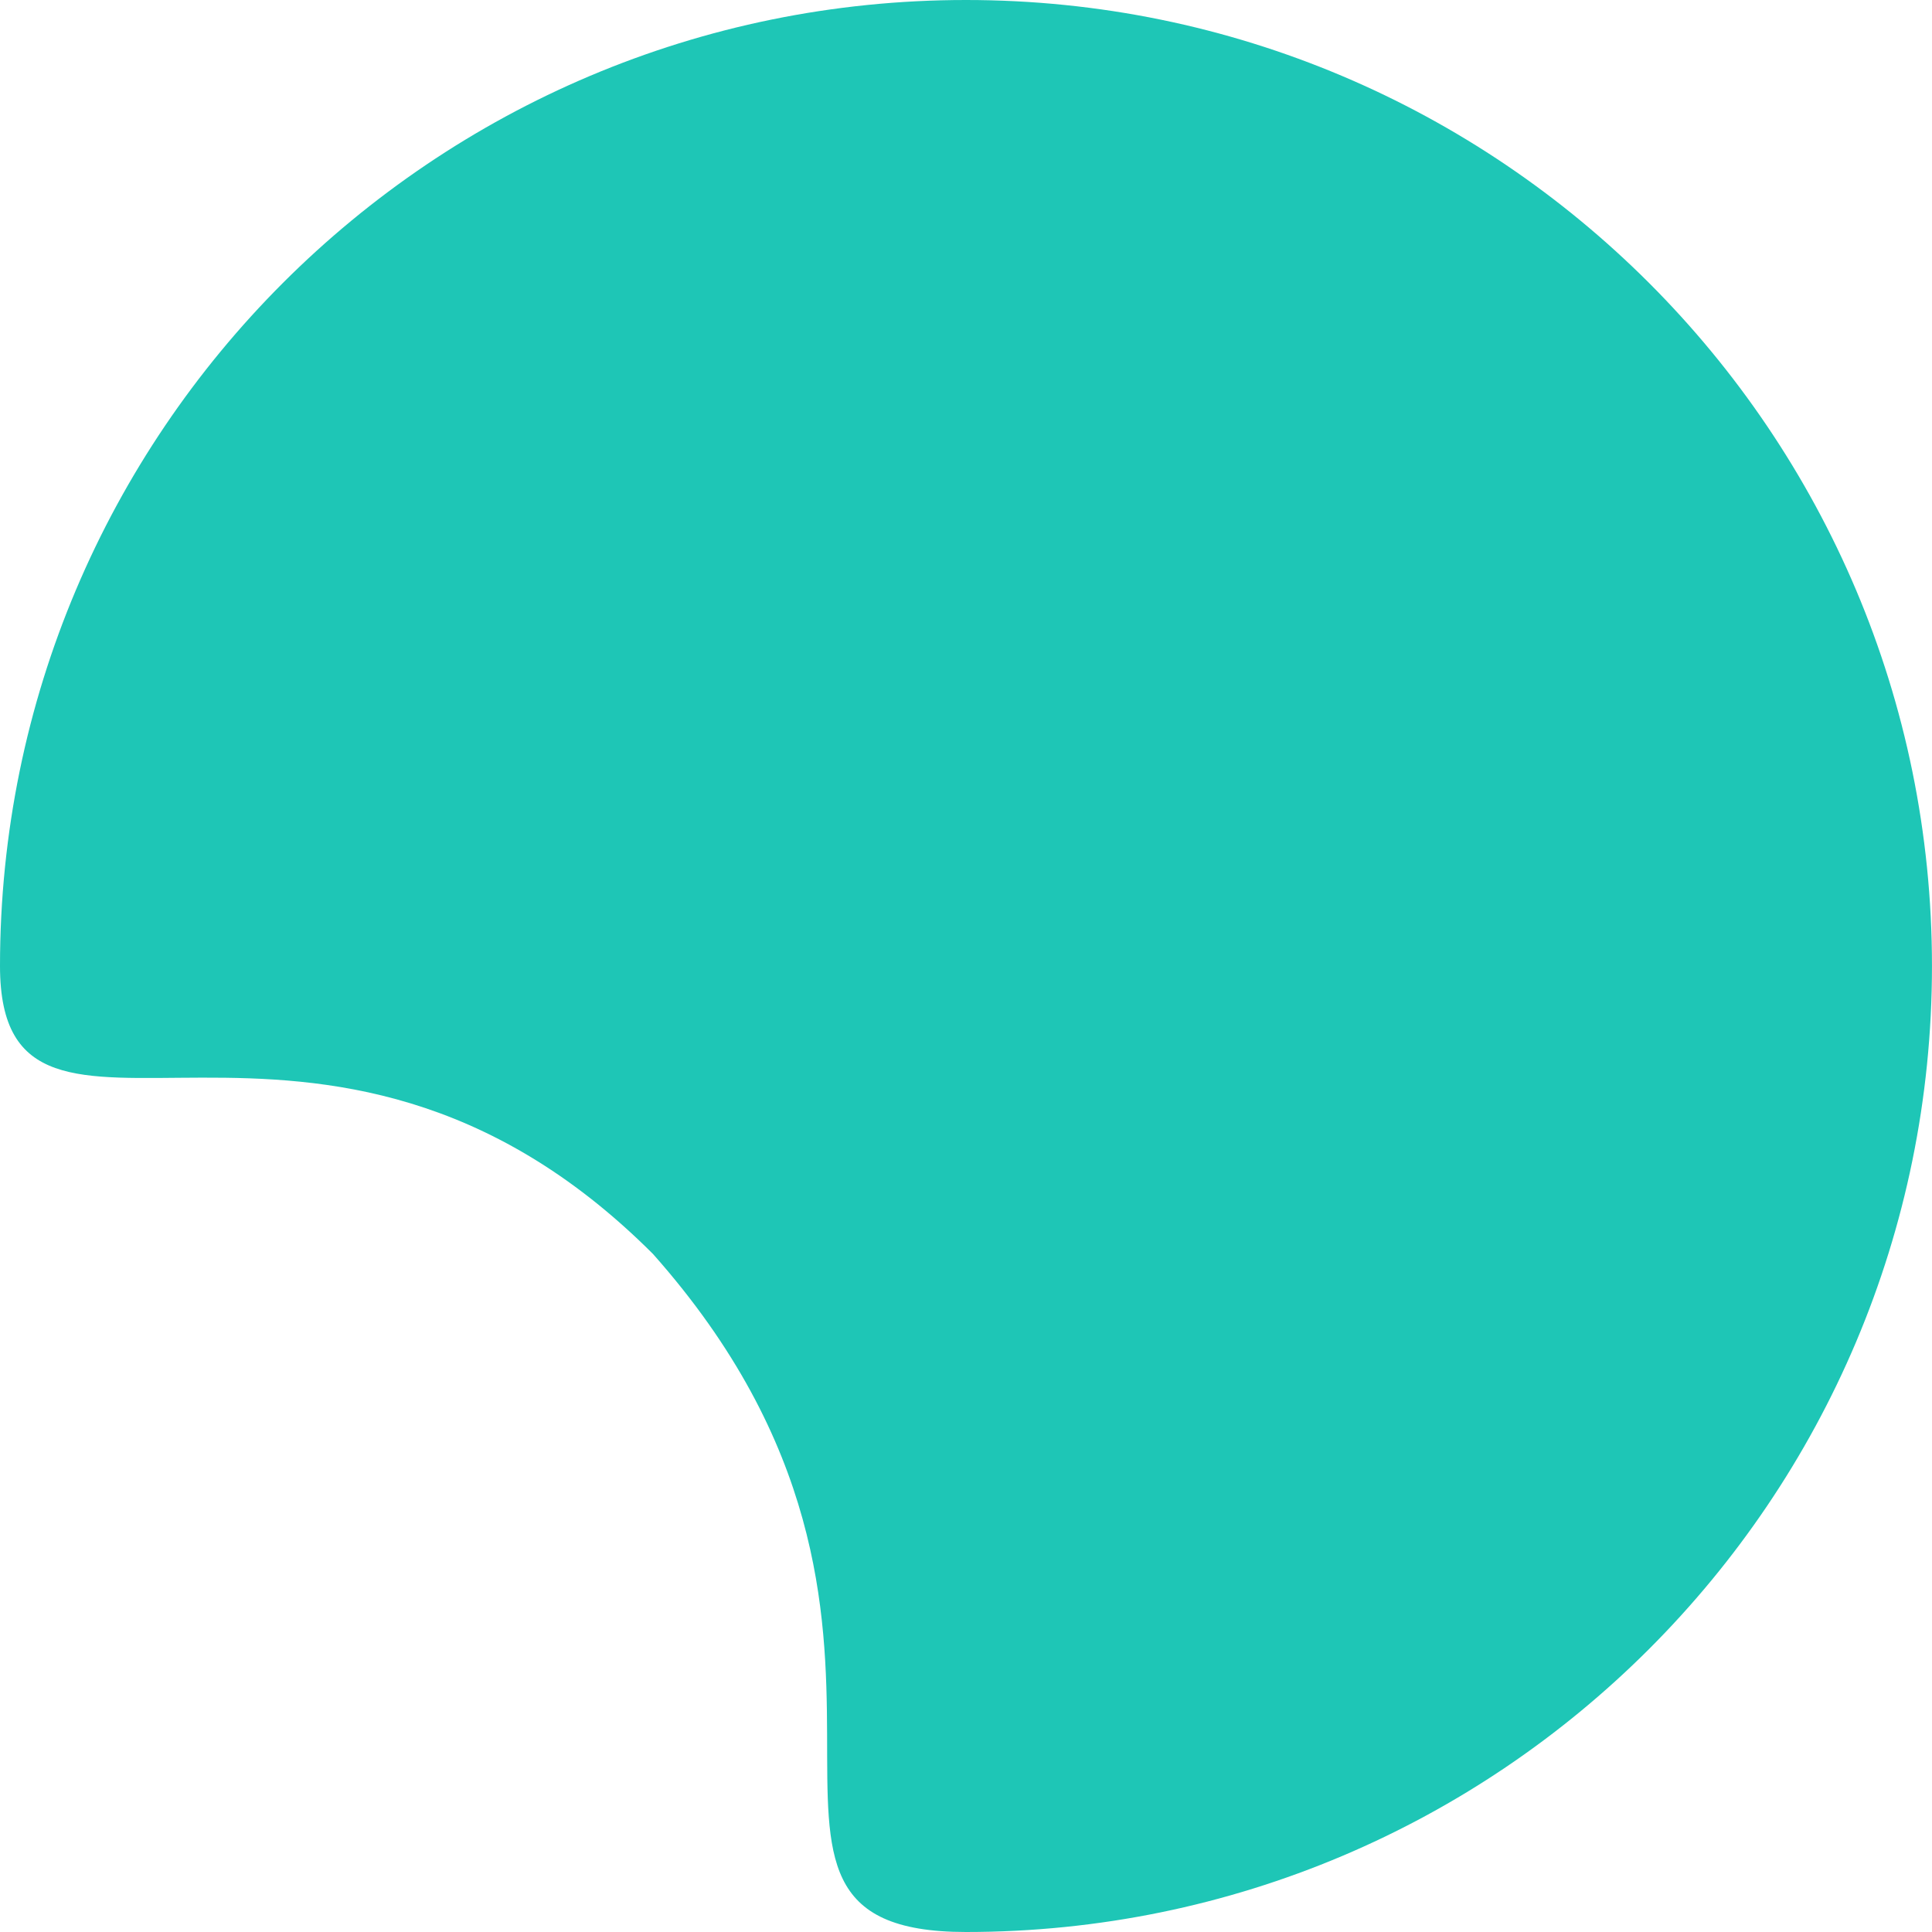
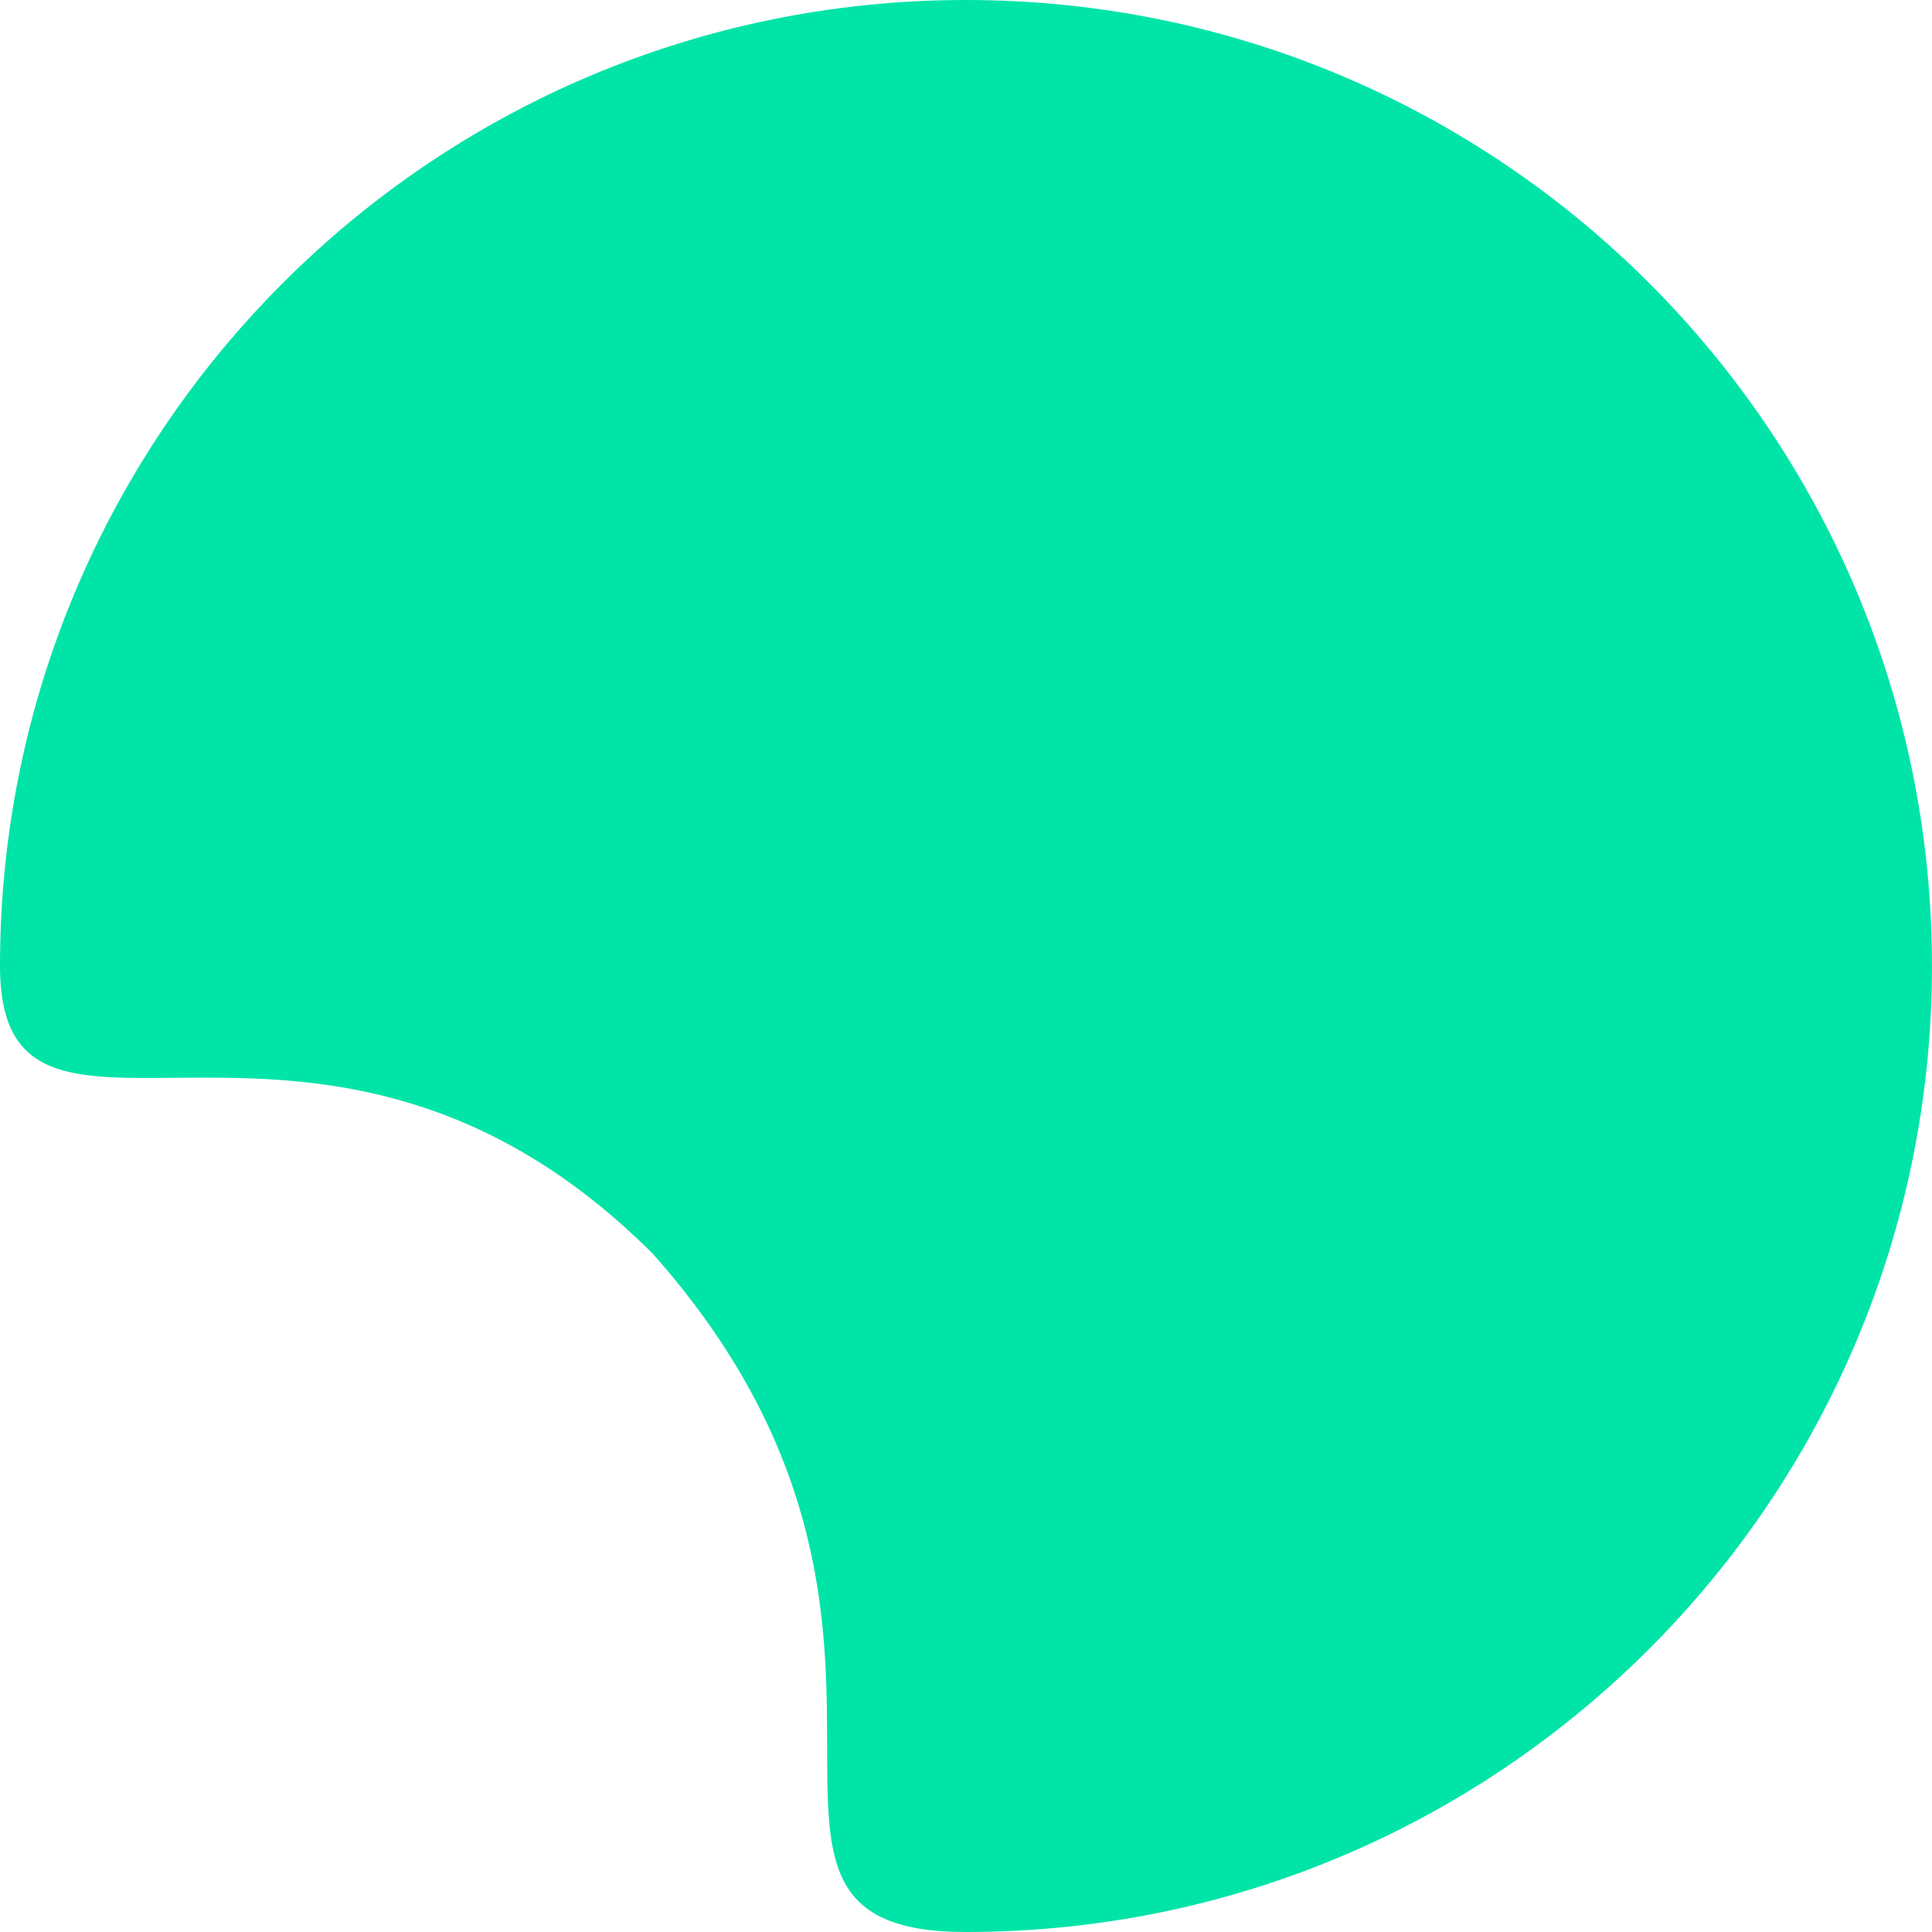
<svg xmlns="http://www.w3.org/2000/svg" width="259.408" height="259.408" viewBox="0 0 259.408 259.408">
-   <path id="Path_1" data-name="Path 1" d="M129.7,0a129.7,129.7,0,0,1,0,259.408c-38.61,0,2.894-40.428-42.021-91.035C43.078,123.768,0,162.727,0,129.7A129.7,129.7,0,0,1,129.7,0Z" fill="#1ec6b6" />
+   <path id="Path_1" data-name="Path 1" d="M129.7,0a129.7,129.7,0,0,1,0,259.408c-38.61,0,2.894-40.428-42.021-91.035C43.078,123.768,0,162.727,0,129.7A129.7,129.7,0,0,1,129.7,0Z" fill="#00E4A8" />
</svg>
